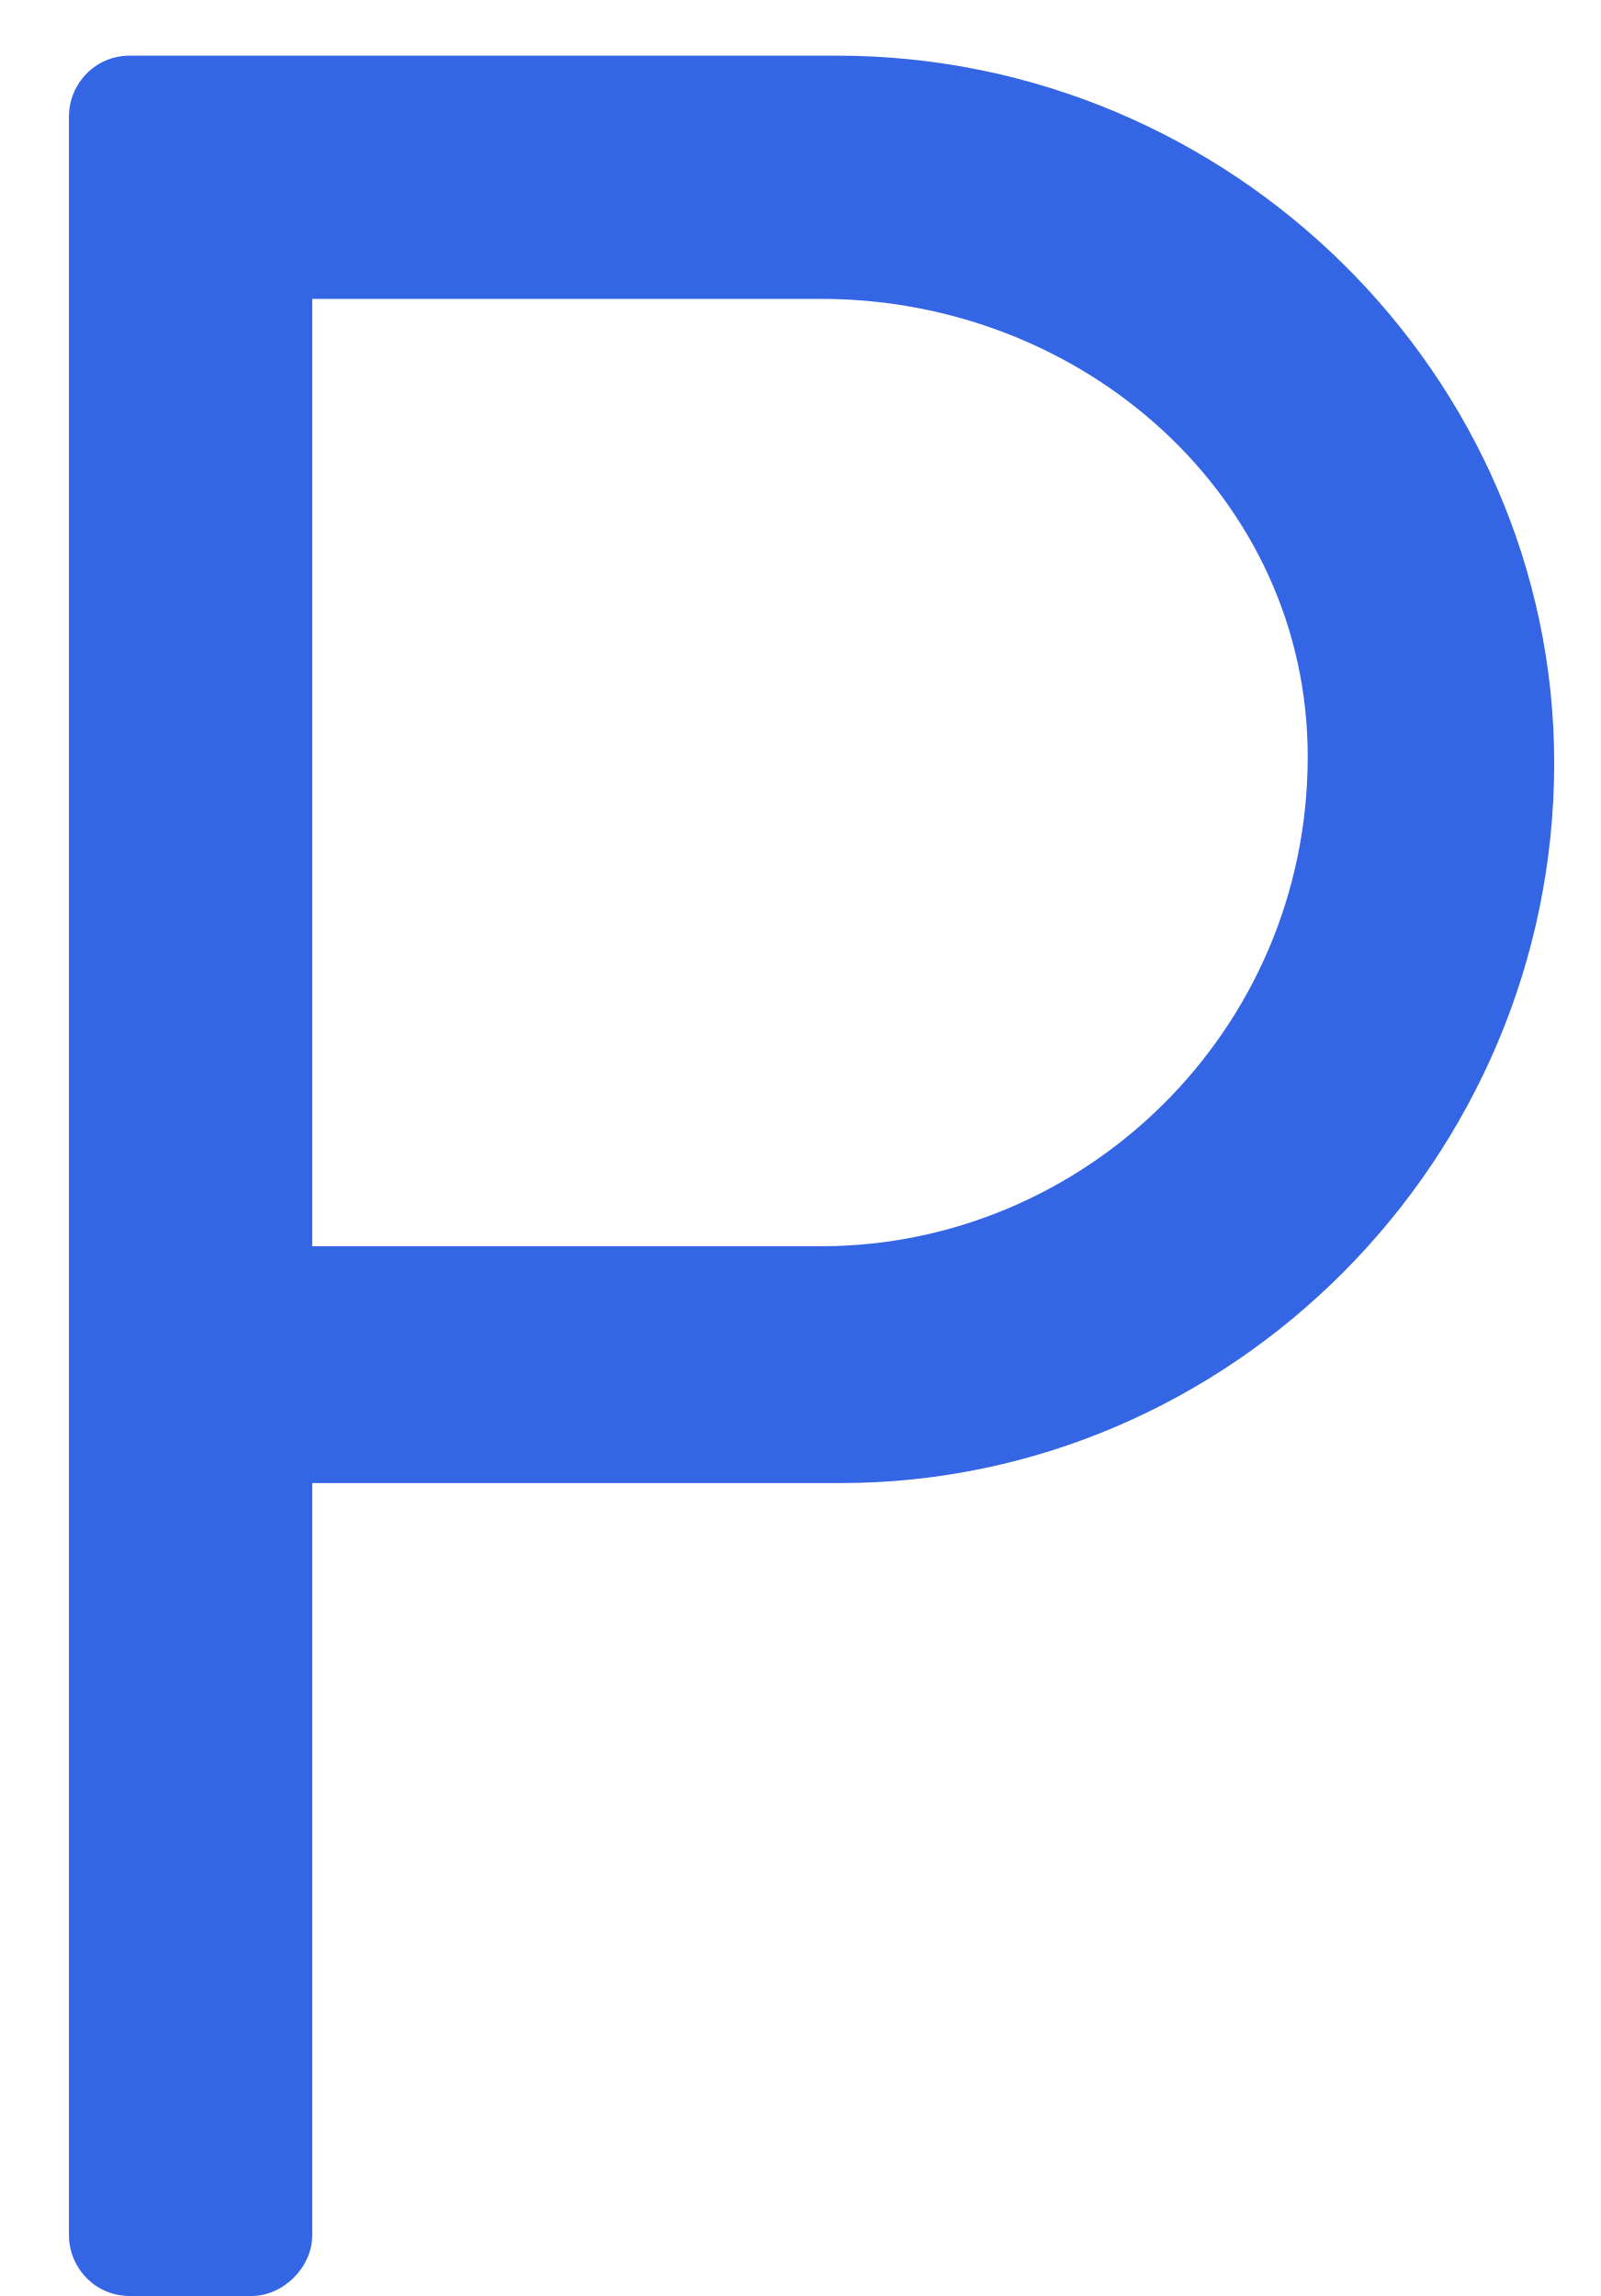
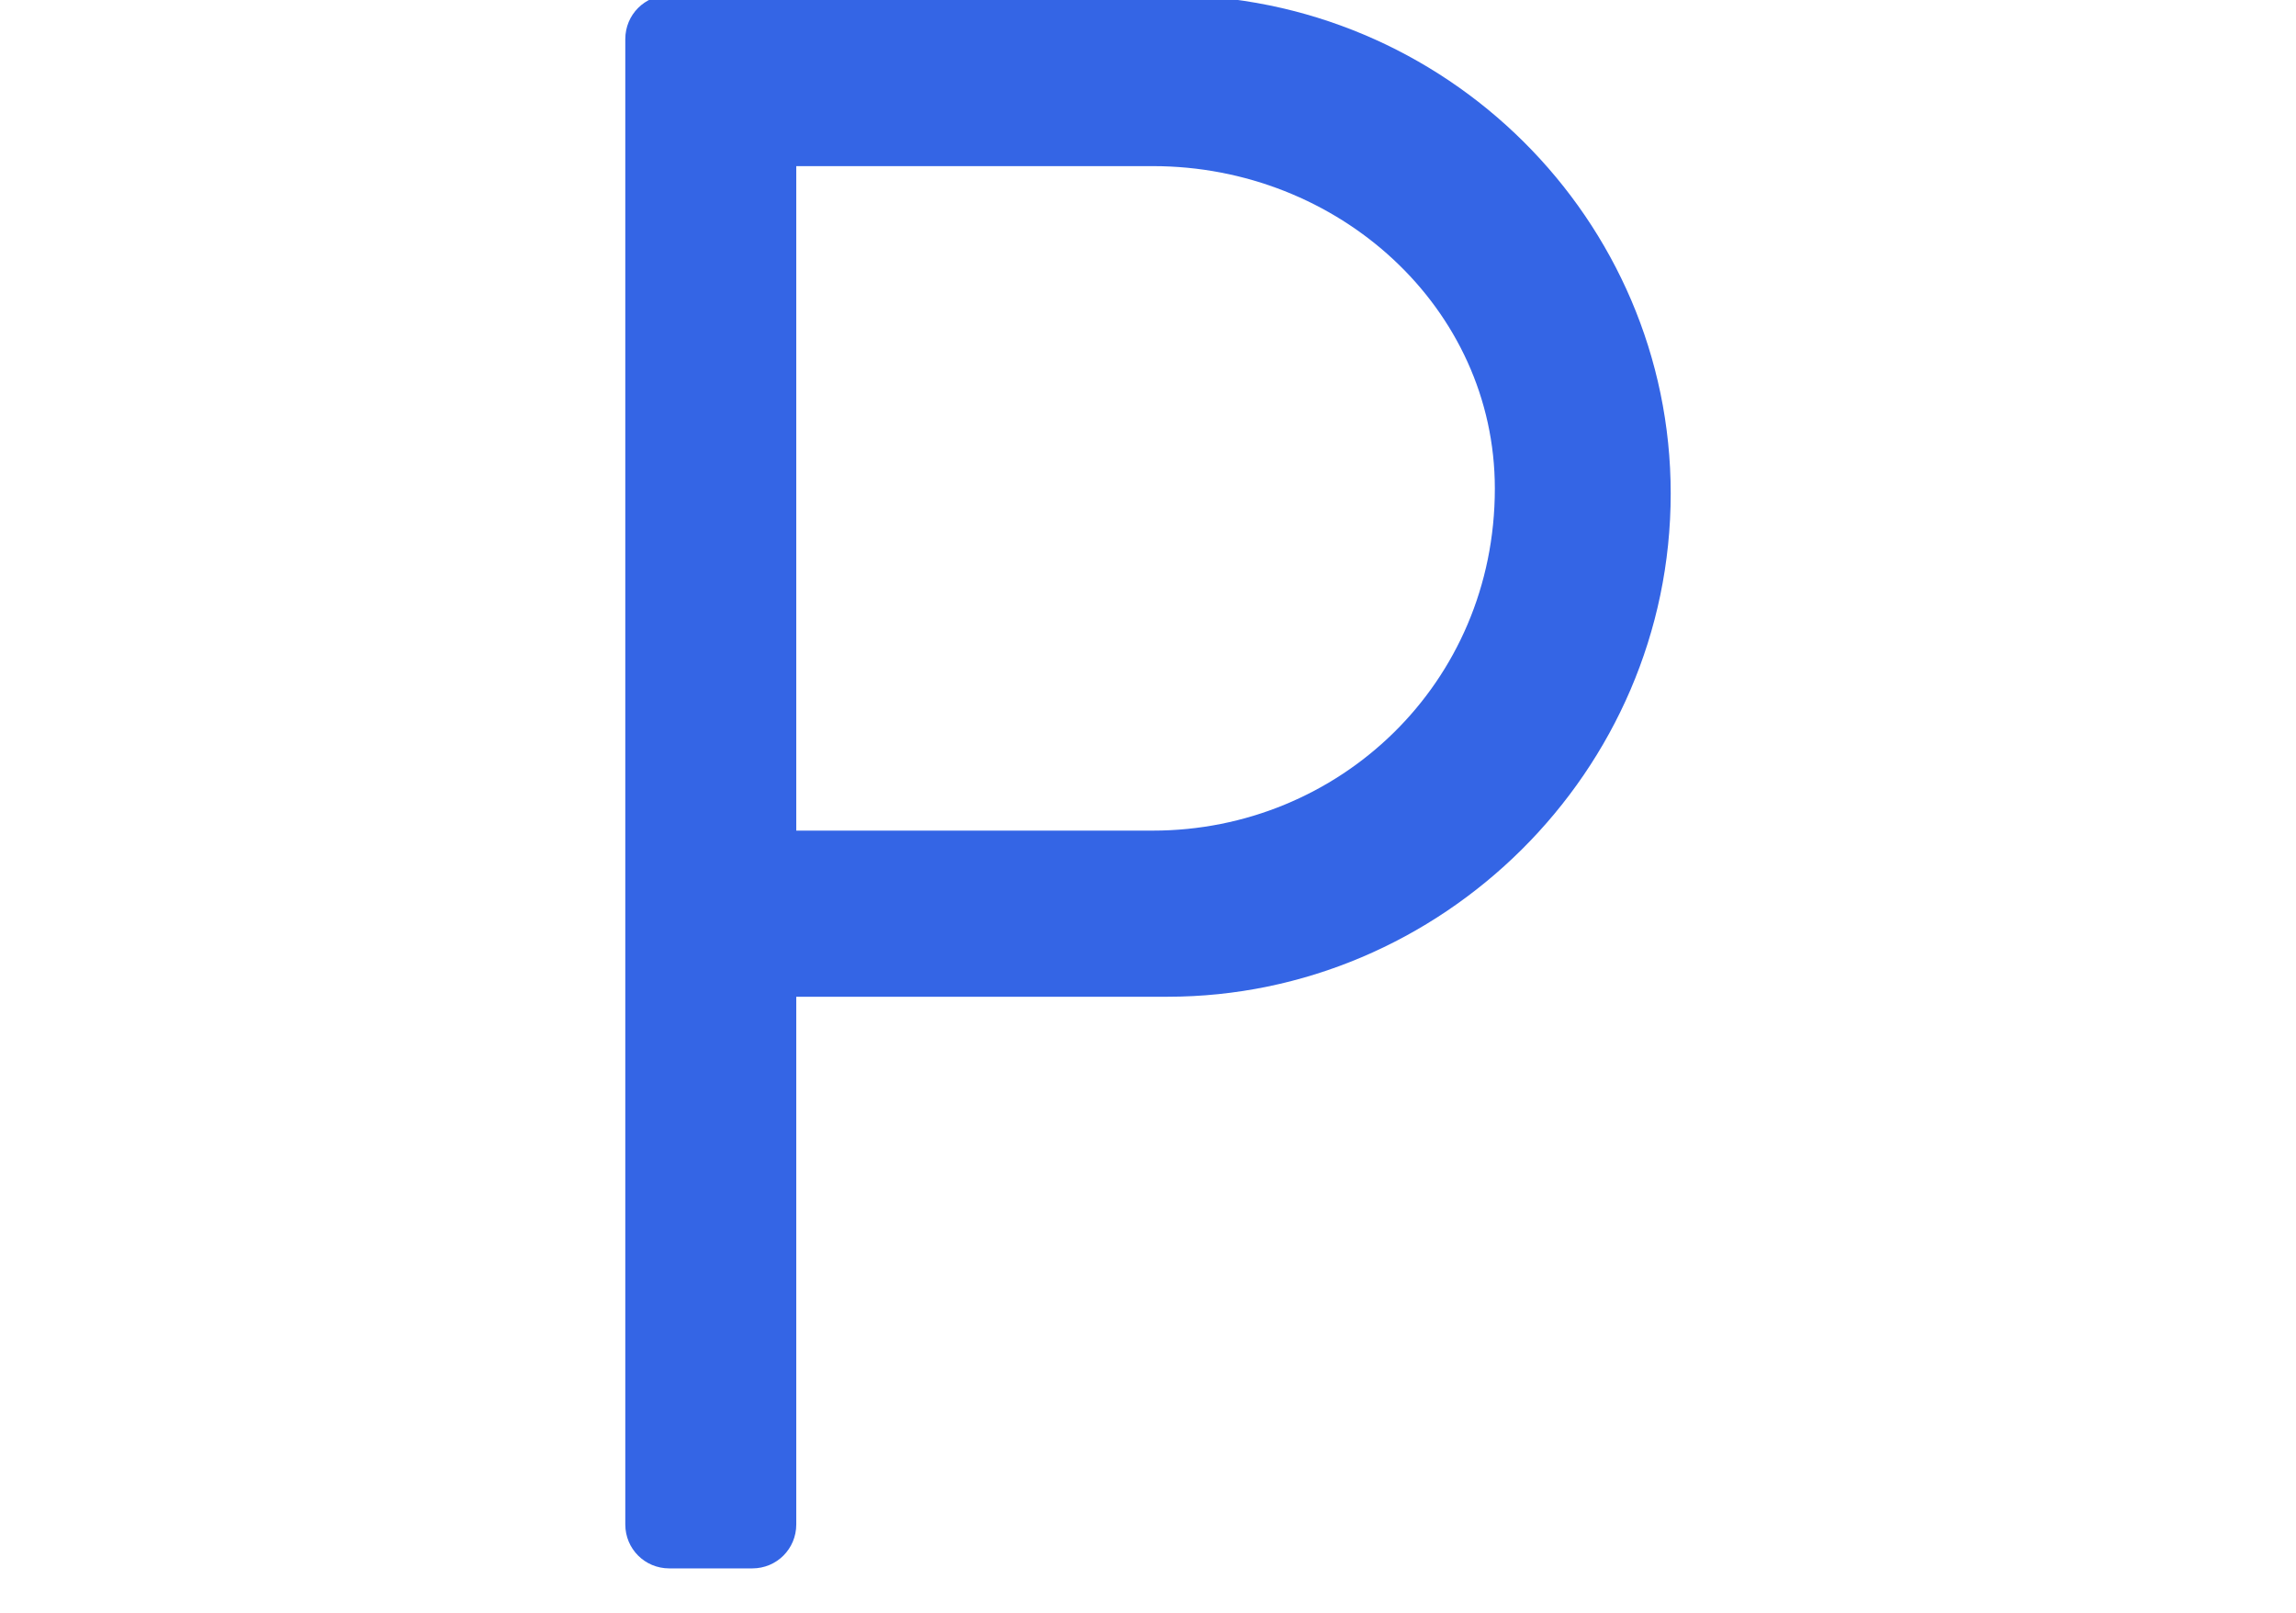
- <svg xmlns="http://www.w3.org/2000/svg" width="23" height="33" viewBox="0 0 23 33" fill="none">
-   <path d="M0.991 32.126C0.991 32.586 1.359 33 1.865 33H3.613C4.073 33 4.487 32.586 4.487 32.126V21.316H12.077C17.689 21.316 22.335 16.67 22.335 10.966C22.335 5.4 17.689 0.8 12.031 0.8H1.865C1.359 0.8 0.991 1.214 0.991 1.674V32.126ZM4.487 17.912V4.296H11.801C15.573 4.296 18.793 7.148 18.793 10.874C18.793 14.83 15.573 17.912 11.801 17.912H4.487Z" fill="#3465E5" />
+ <svg xmlns="http://www.w3.org/2000/svg" version="1.1" id="Layer_1" x="0px" y="0px" viewBox="0 0 47 33" style="enable-background:new 0 0 47 33;" xml:space="preserve">
+   <style type="text/css">
+ 	.st0{fill:#3465E5;}
+ </style>
+   <path class="st0" d="M12.8,31.2c0,0.5,0.4,0.9,0.9,0.9h1.7c0.5,0,0.9-0.4,0.9-0.9V20.4h7.6c5.6,0,10.3-4.6,10.3-10.3  c0-5.6-4.6-10.2-10.3-10.2H13.7c-0.5,0-0.9,0.4-0.9,0.9V31.2z M16.3,17V3.4h7.3c3.8,0,7,2.9,7,6.6c0,4-3.2,7-7,7H16.3z" />
</svg>
